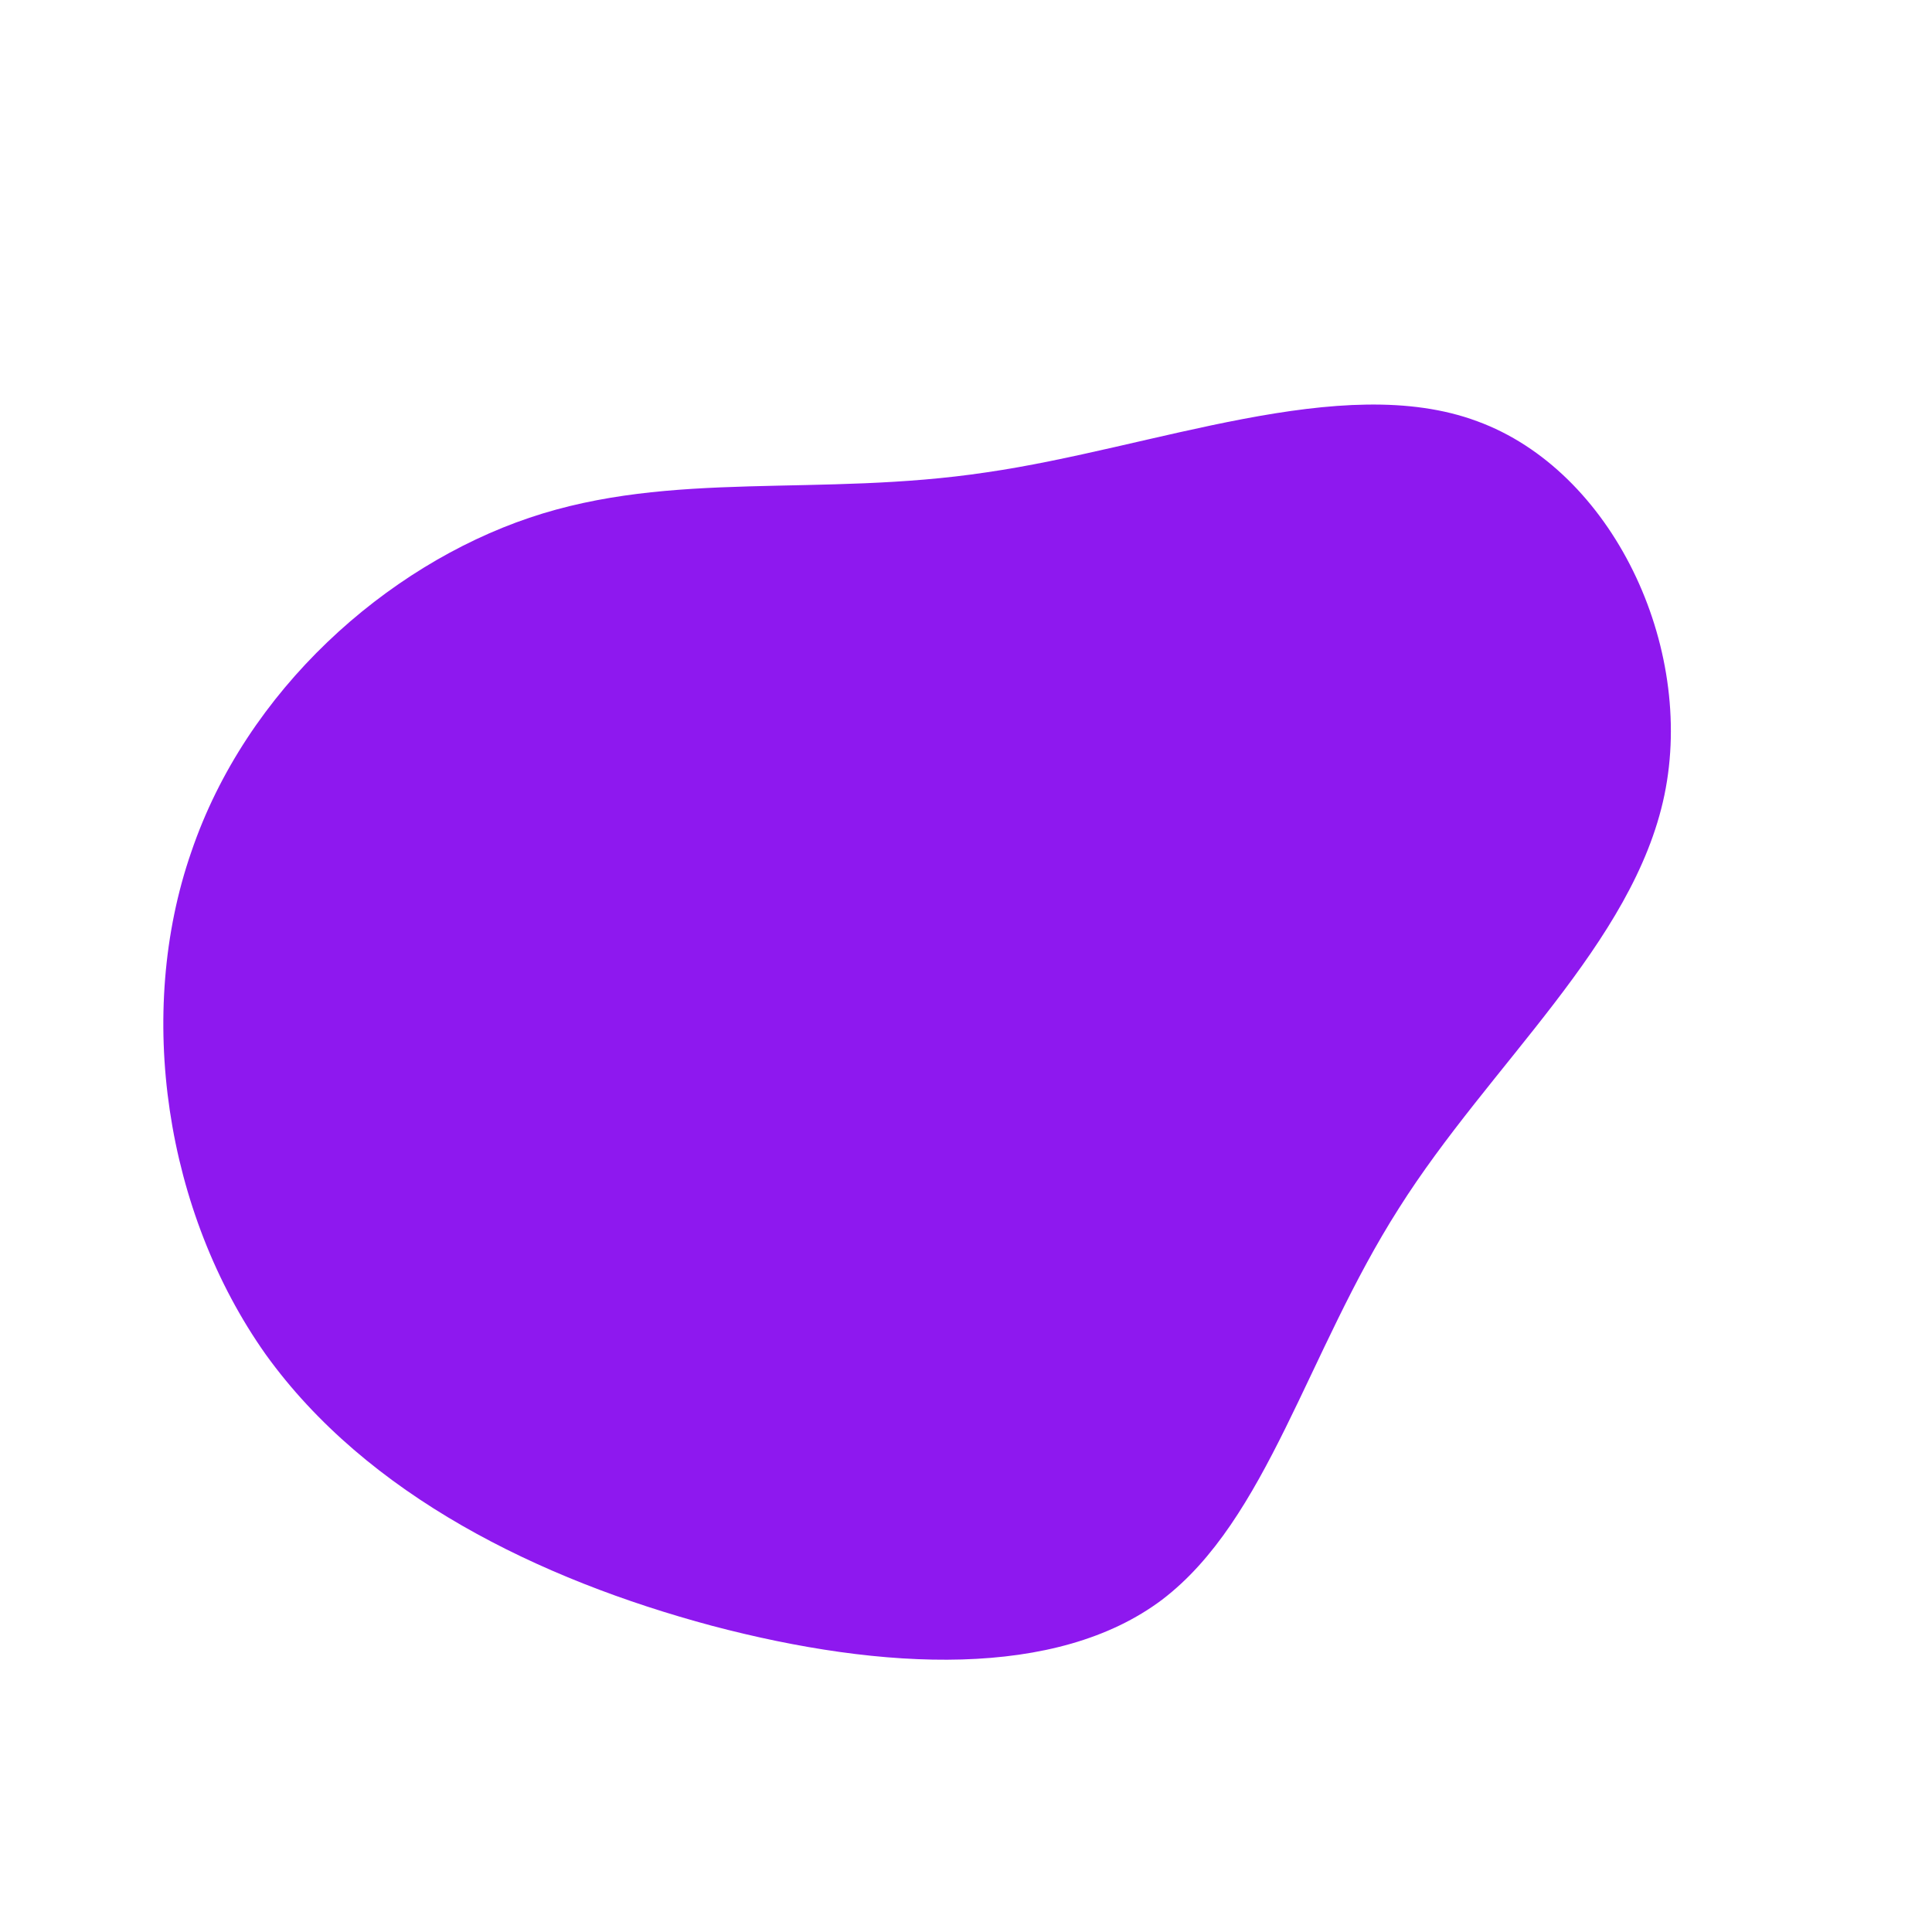
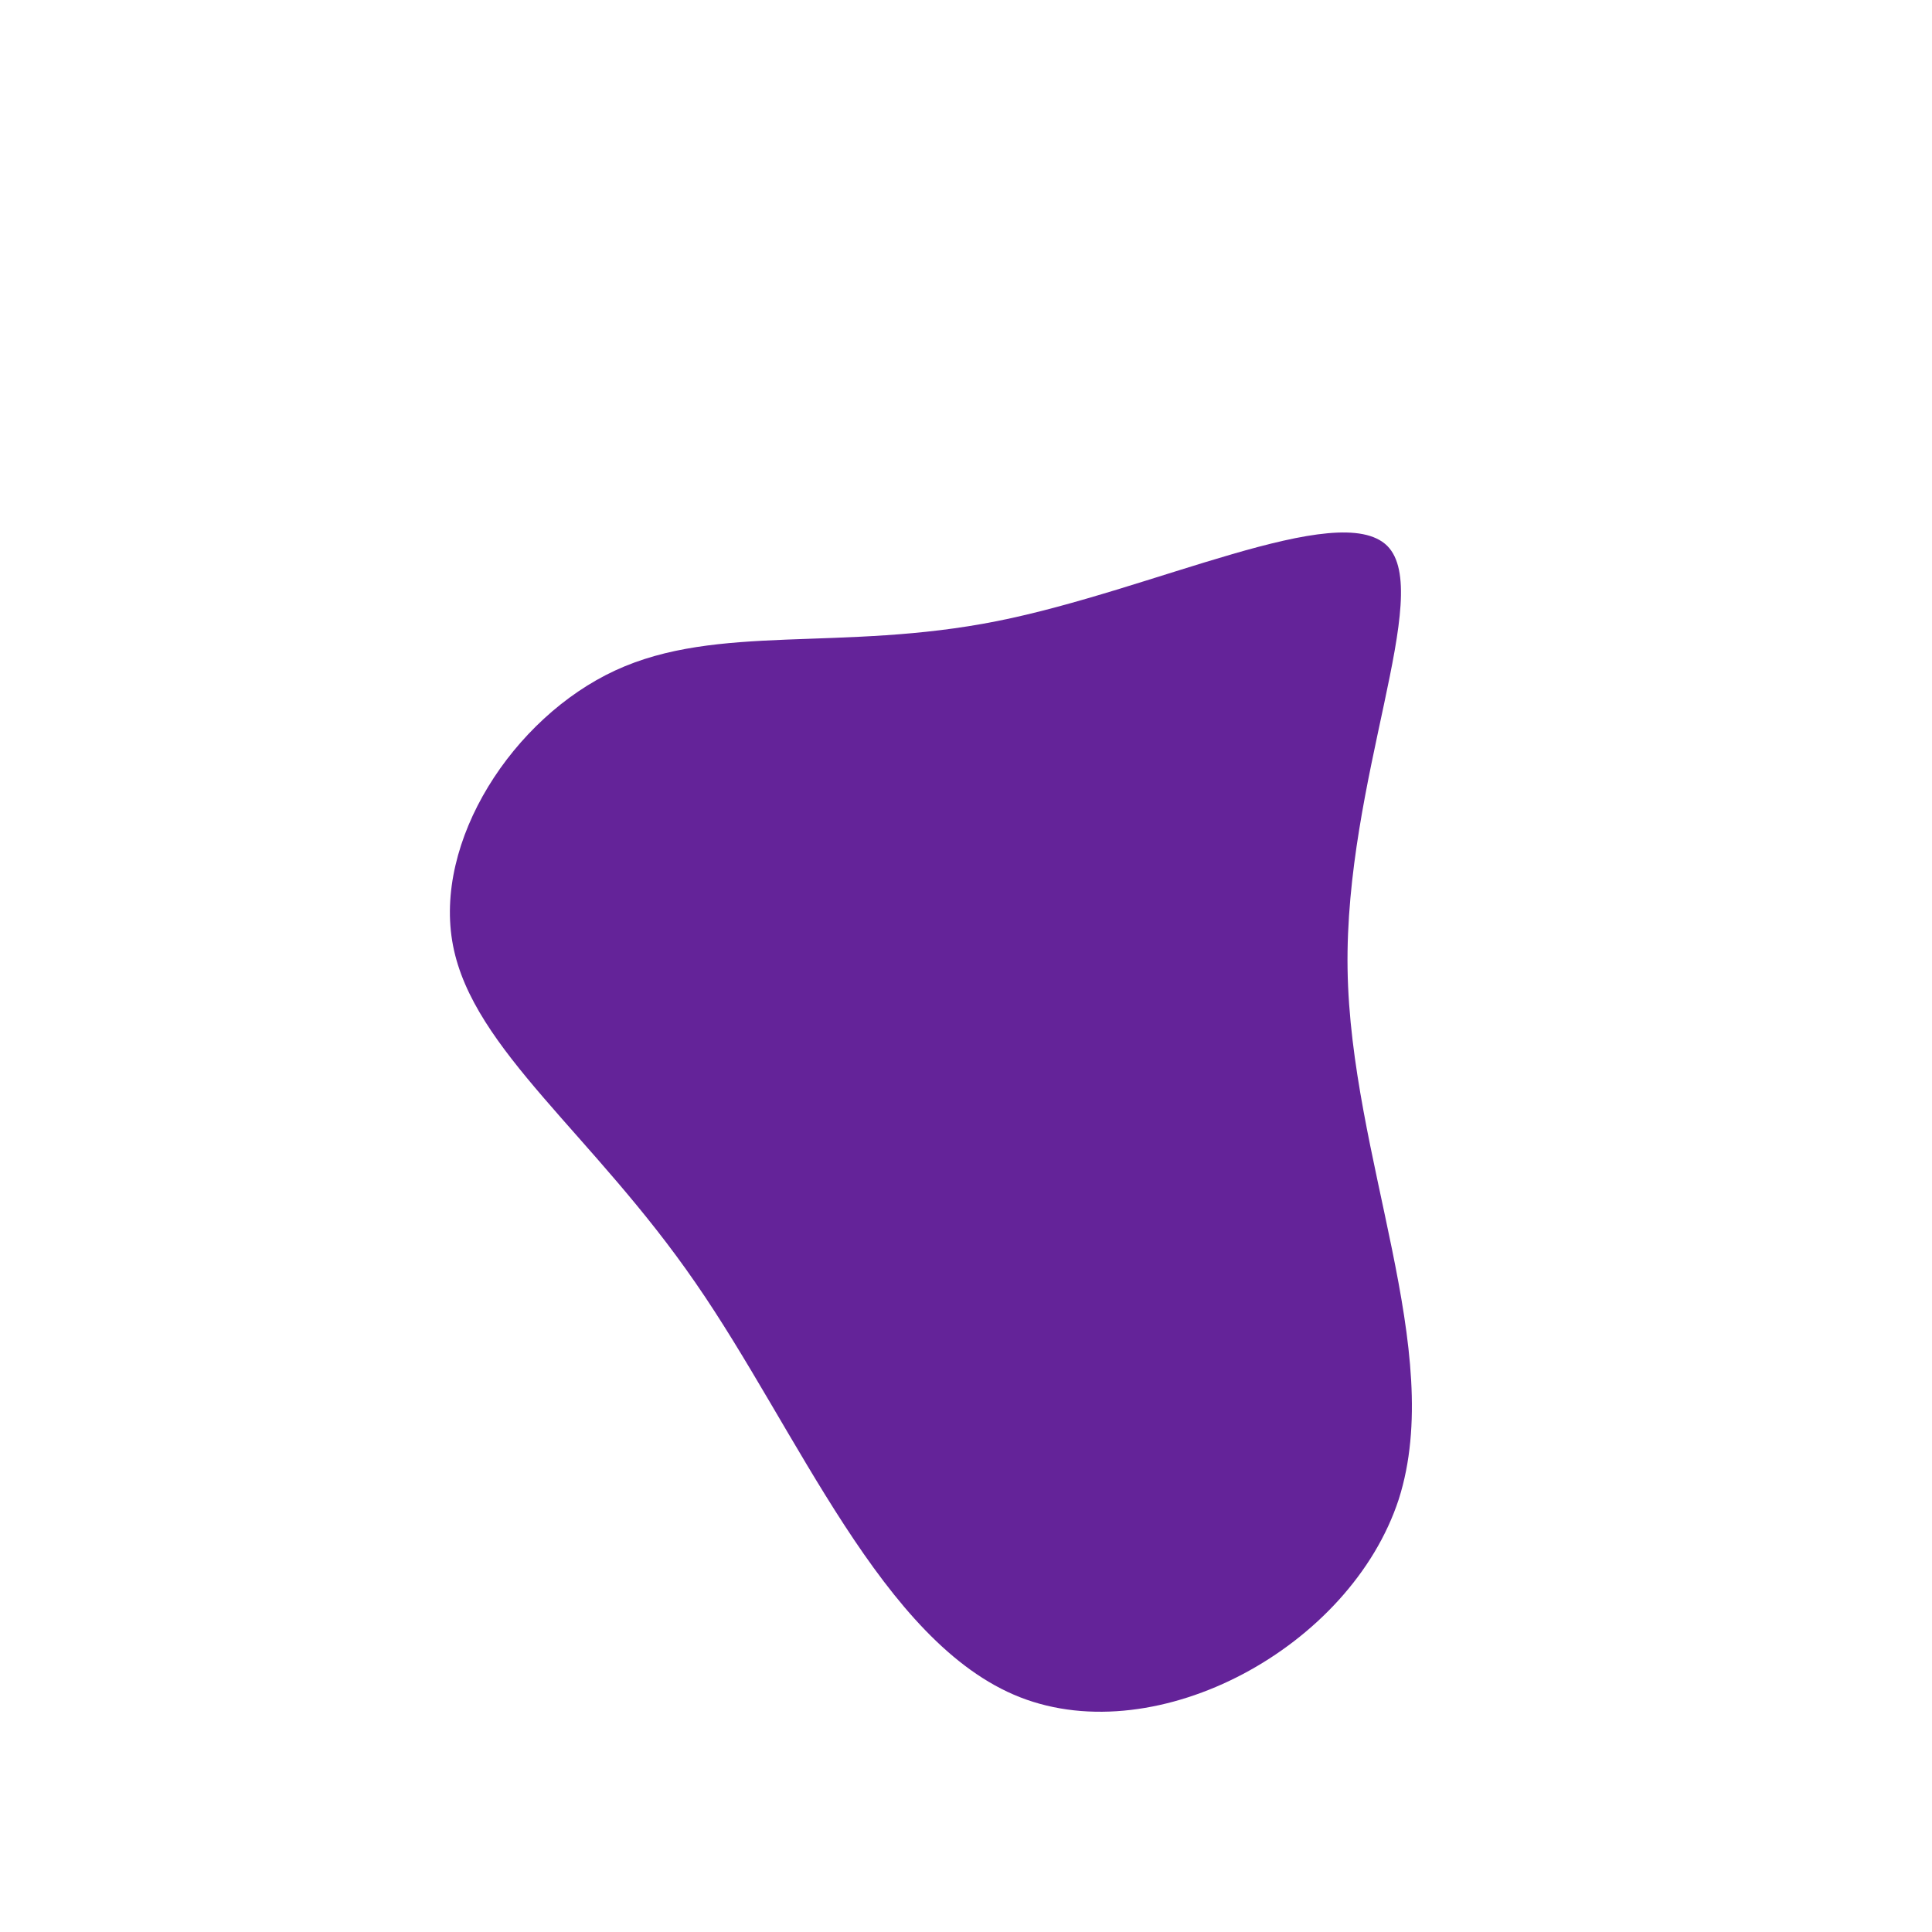
<svg xmlns="http://www.w3.org/2000/svg" viewBox="0 0 200 200">
-   <path fill="#8E18EF" d="M52.9,-56.4C66.9,-51.3,75.5,-33.1,72.3,-17.7C69.1,-2.3,54.2,10.2,44.8,25.1C35.3,40,31.2,57.3,20.3,65.6C9.4,73.8,-8.5,73,-26.3,68.3C-44.2,63.5,-62,54.8,-72.5,40.2C-82.9,25.5,-86,4.9,-80.2,-11.8C-74.5,-28.6,-60,-41.4,-45.2,-46.4C-30.4,-51.4,-15.2,-48.5,2.1,-51.1C19.4,-53.6,38.9,-61.6,52.9,-56.4Z" transform="translate(100 100)" />
+   <path fill="#642399" d="M43.6,-43.5C48.5,-38.6,39.2,-19.3,39.5,0.3C39.8,19.9,49.7,39.8,44.8,55.2C39.8,70.5,19.9,81.3,5.6,75.7C-8.7,70.1,-17.4,48.1,-28,32.8C-38.6,17.4,-51,8.7,-53.1,-2.1C-55.2,-12.9,-46.9,-25.7,-36.3,-30.6C-25.7,-35.5,-12.9,-32.5,3.2,-35.7C19.3,-38.9,38.6,-48.4,43.6,-43.5Z" transform="translate(100 100)" />
</svg>
